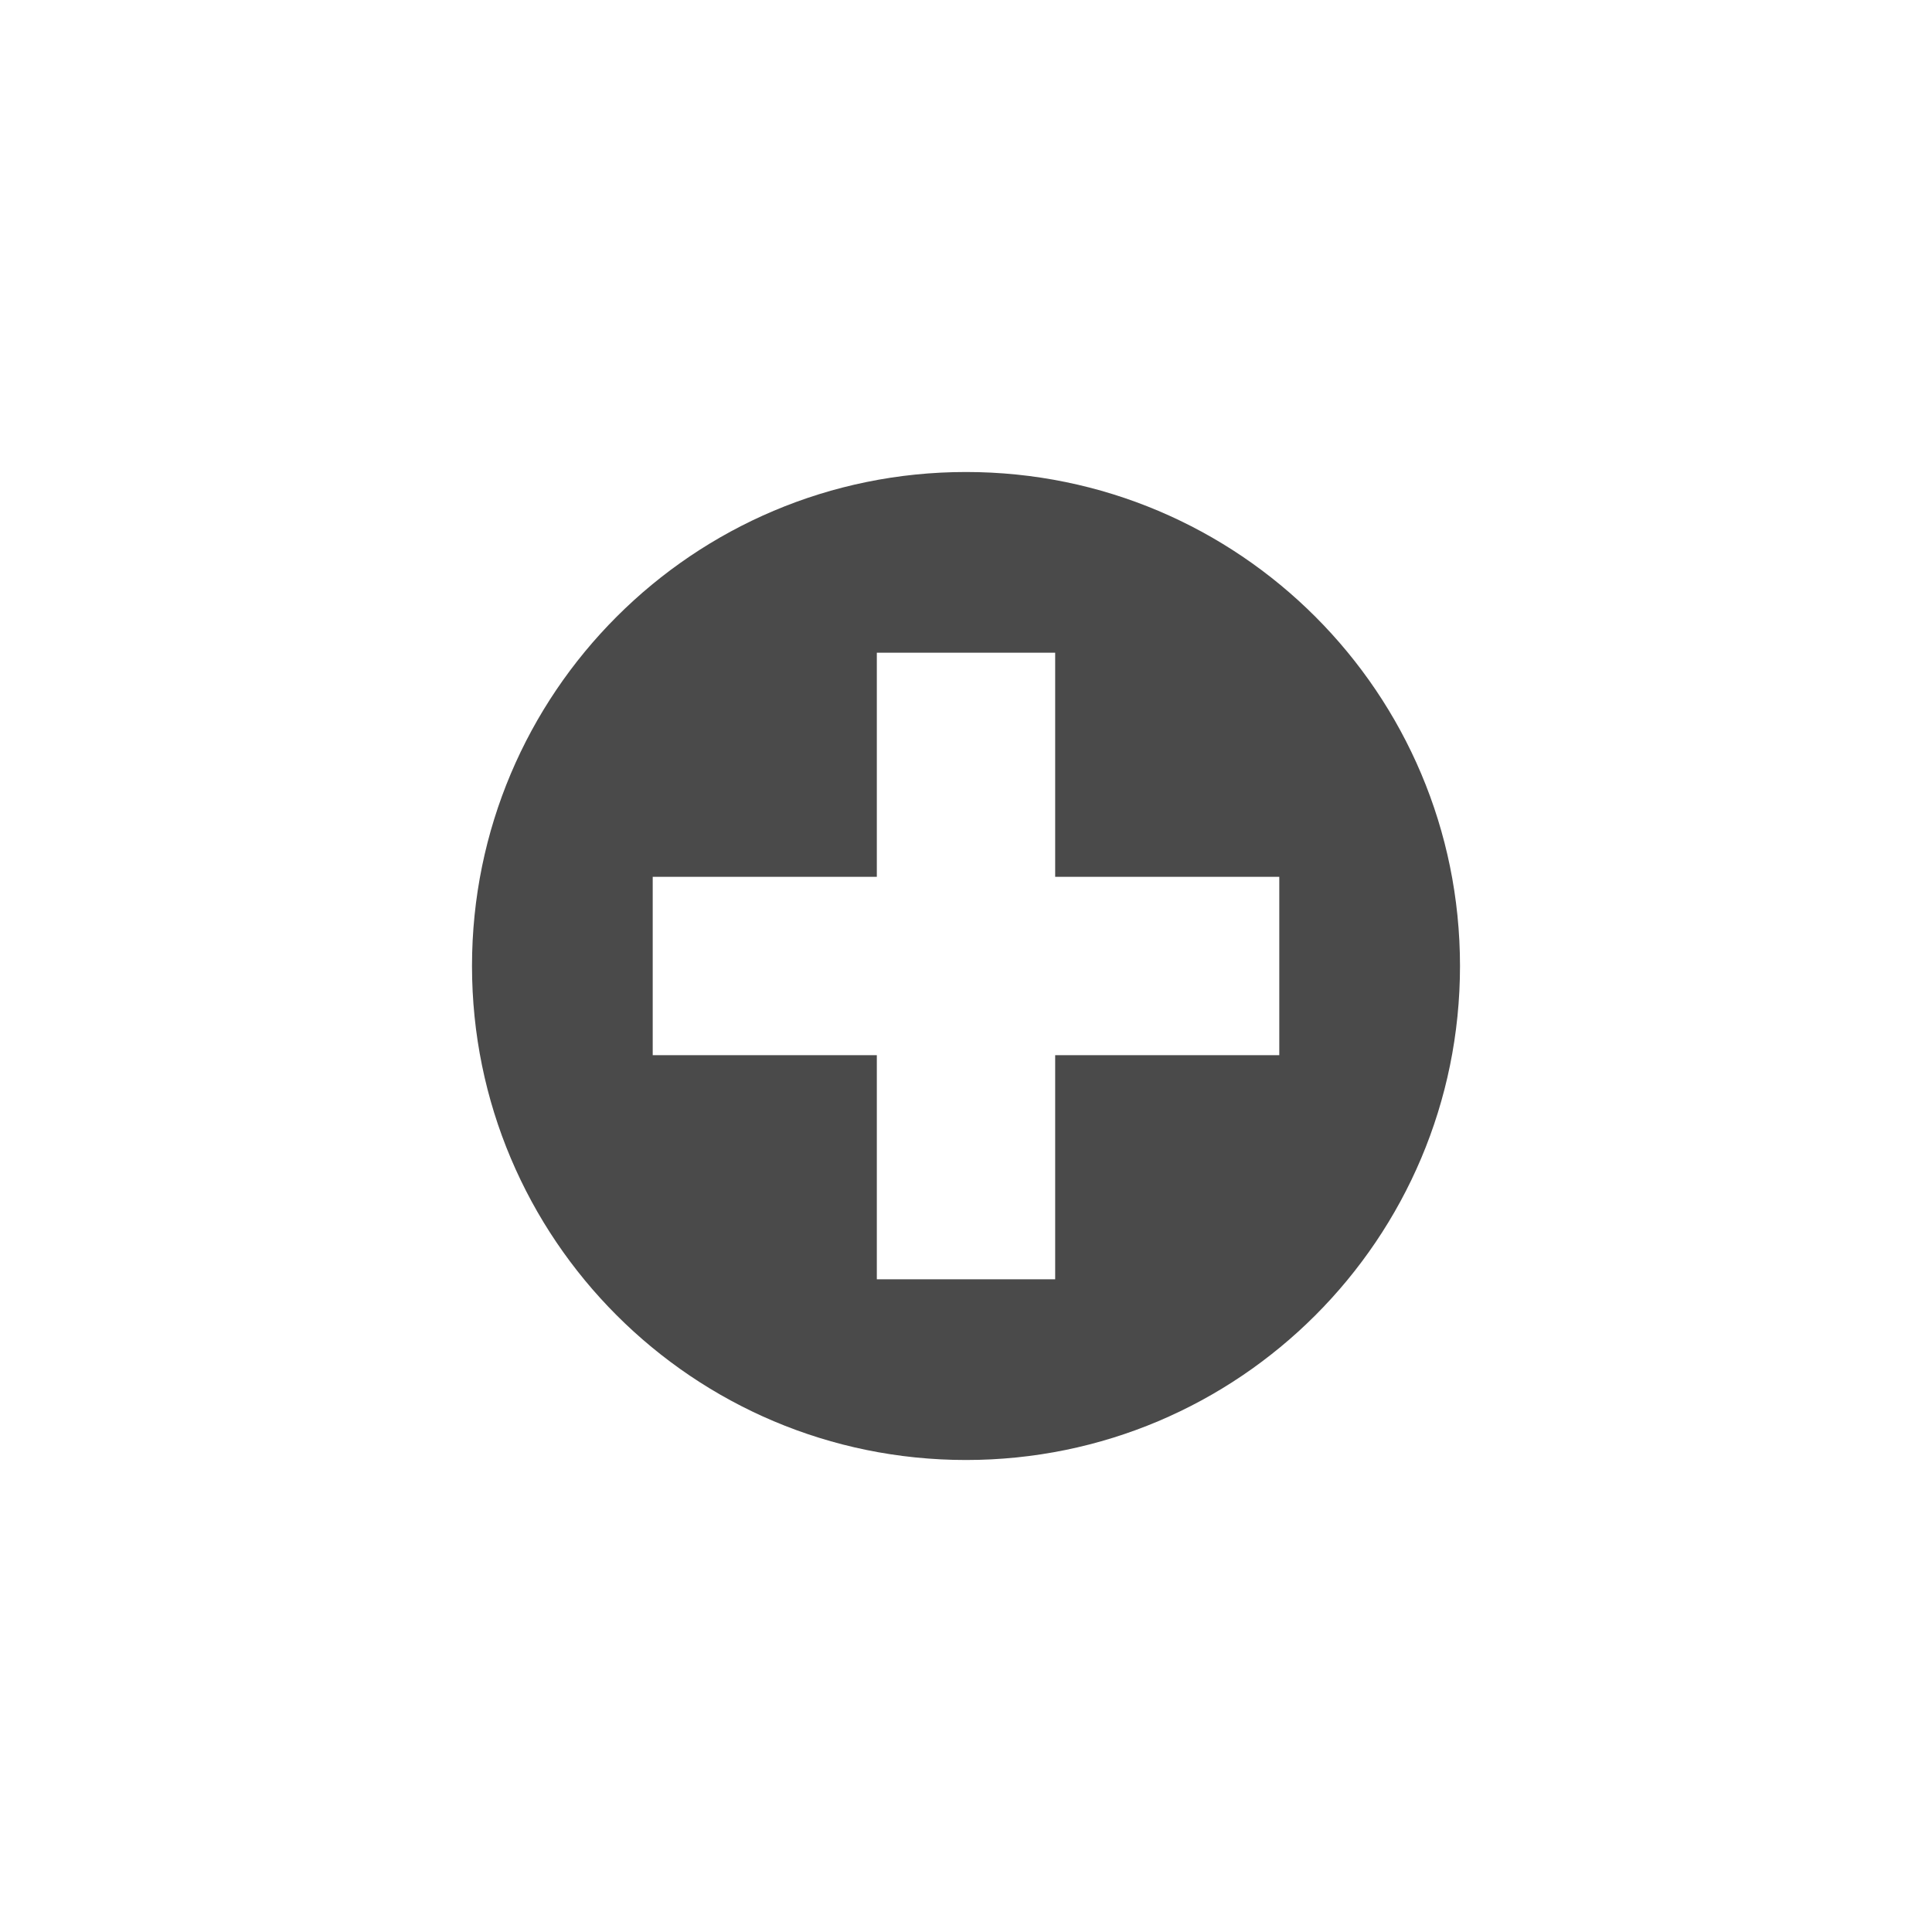
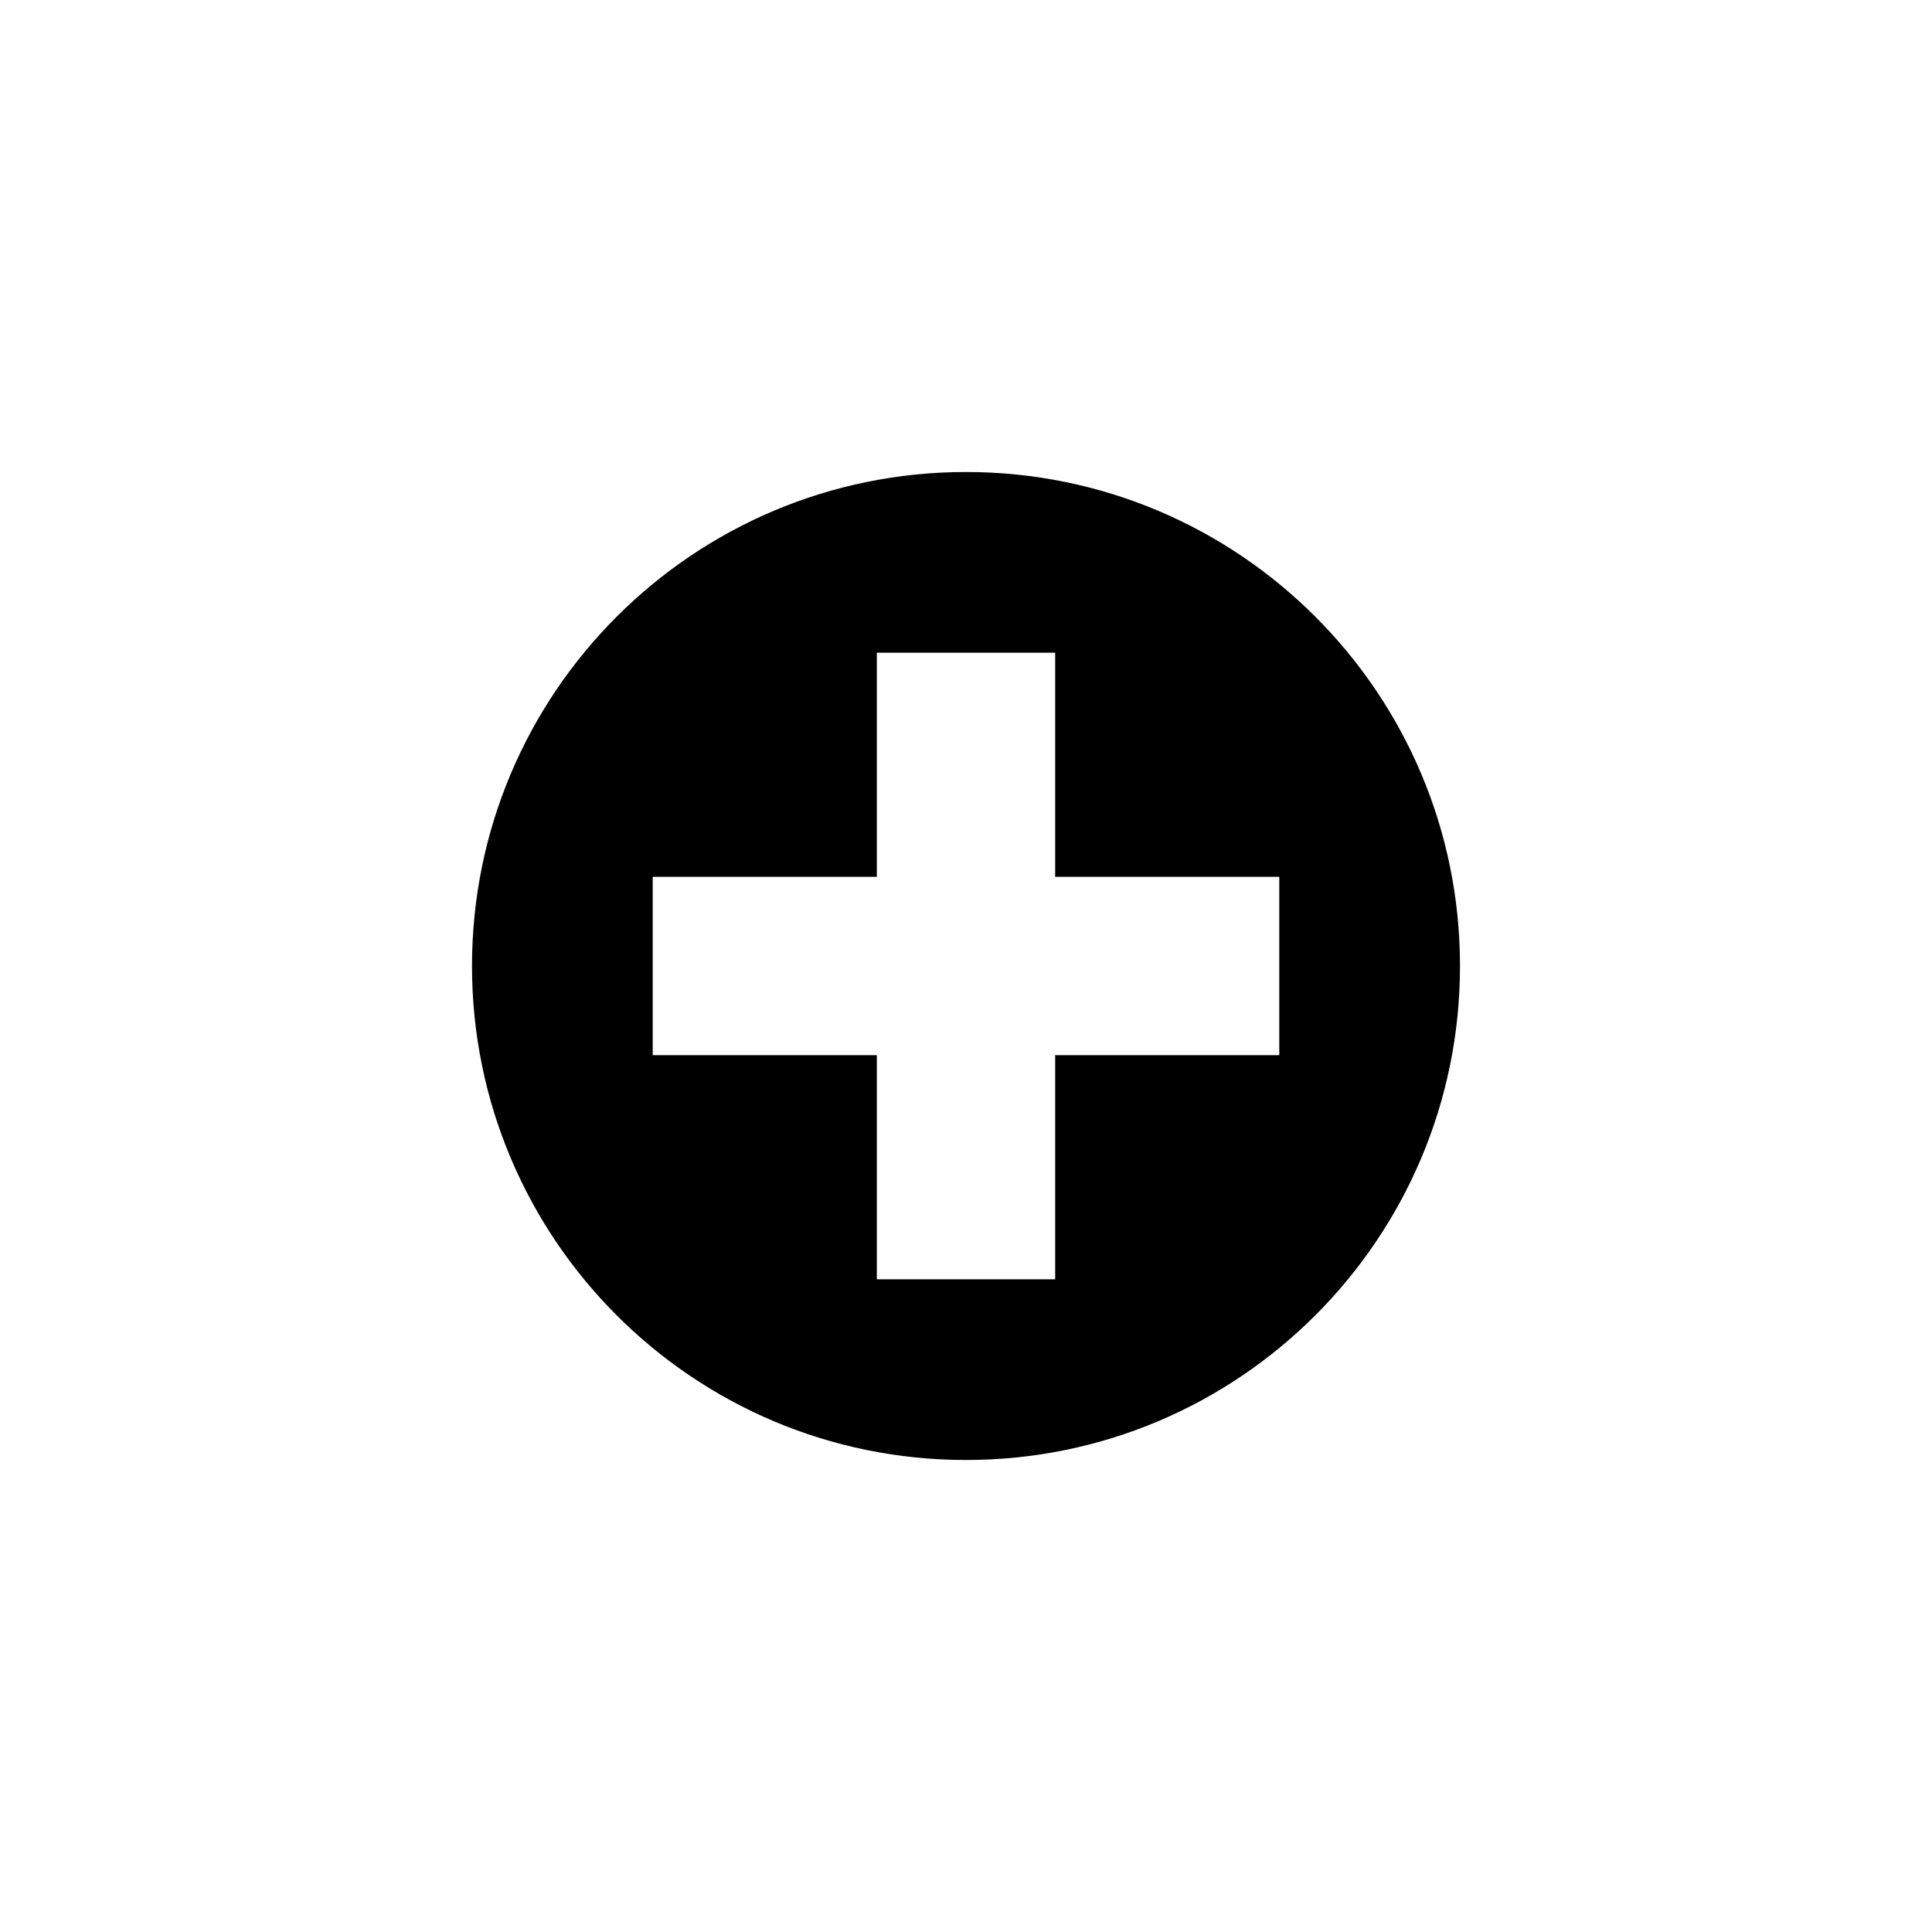
<svg xmlns="http://www.w3.org/2000/svg" version="1.1" id="Layer_1" x="0px" y="0px" viewBox="0 0 650 650" enable-background="new 0 0 650 650" xml:space="preserve">
-   <path fill="#4A4A4A" d="M325,158.8c-91.8,0-166.2,74.4-166.2,166.2S233.2,491.2,325,491.2S491.2,416.8,491.2,325  S416.8,158.8,325,158.8z M430.4,355H355v75.4h-60V355h-75.4v-60H295v-75.4h60V295h75.4V355z" />
+   <path d="M325,158.8c-91.8,0-166.2,74.4-166.2,166.2S233.2,491.2,325,491.2S491.2,416.8,491.2,325S416.8,158.8,325,158.8z M430.4,355  H355v75.4h-60V355h-75.4v-60H295v-75.4h60V295h75.4V355z" />
</svg>
